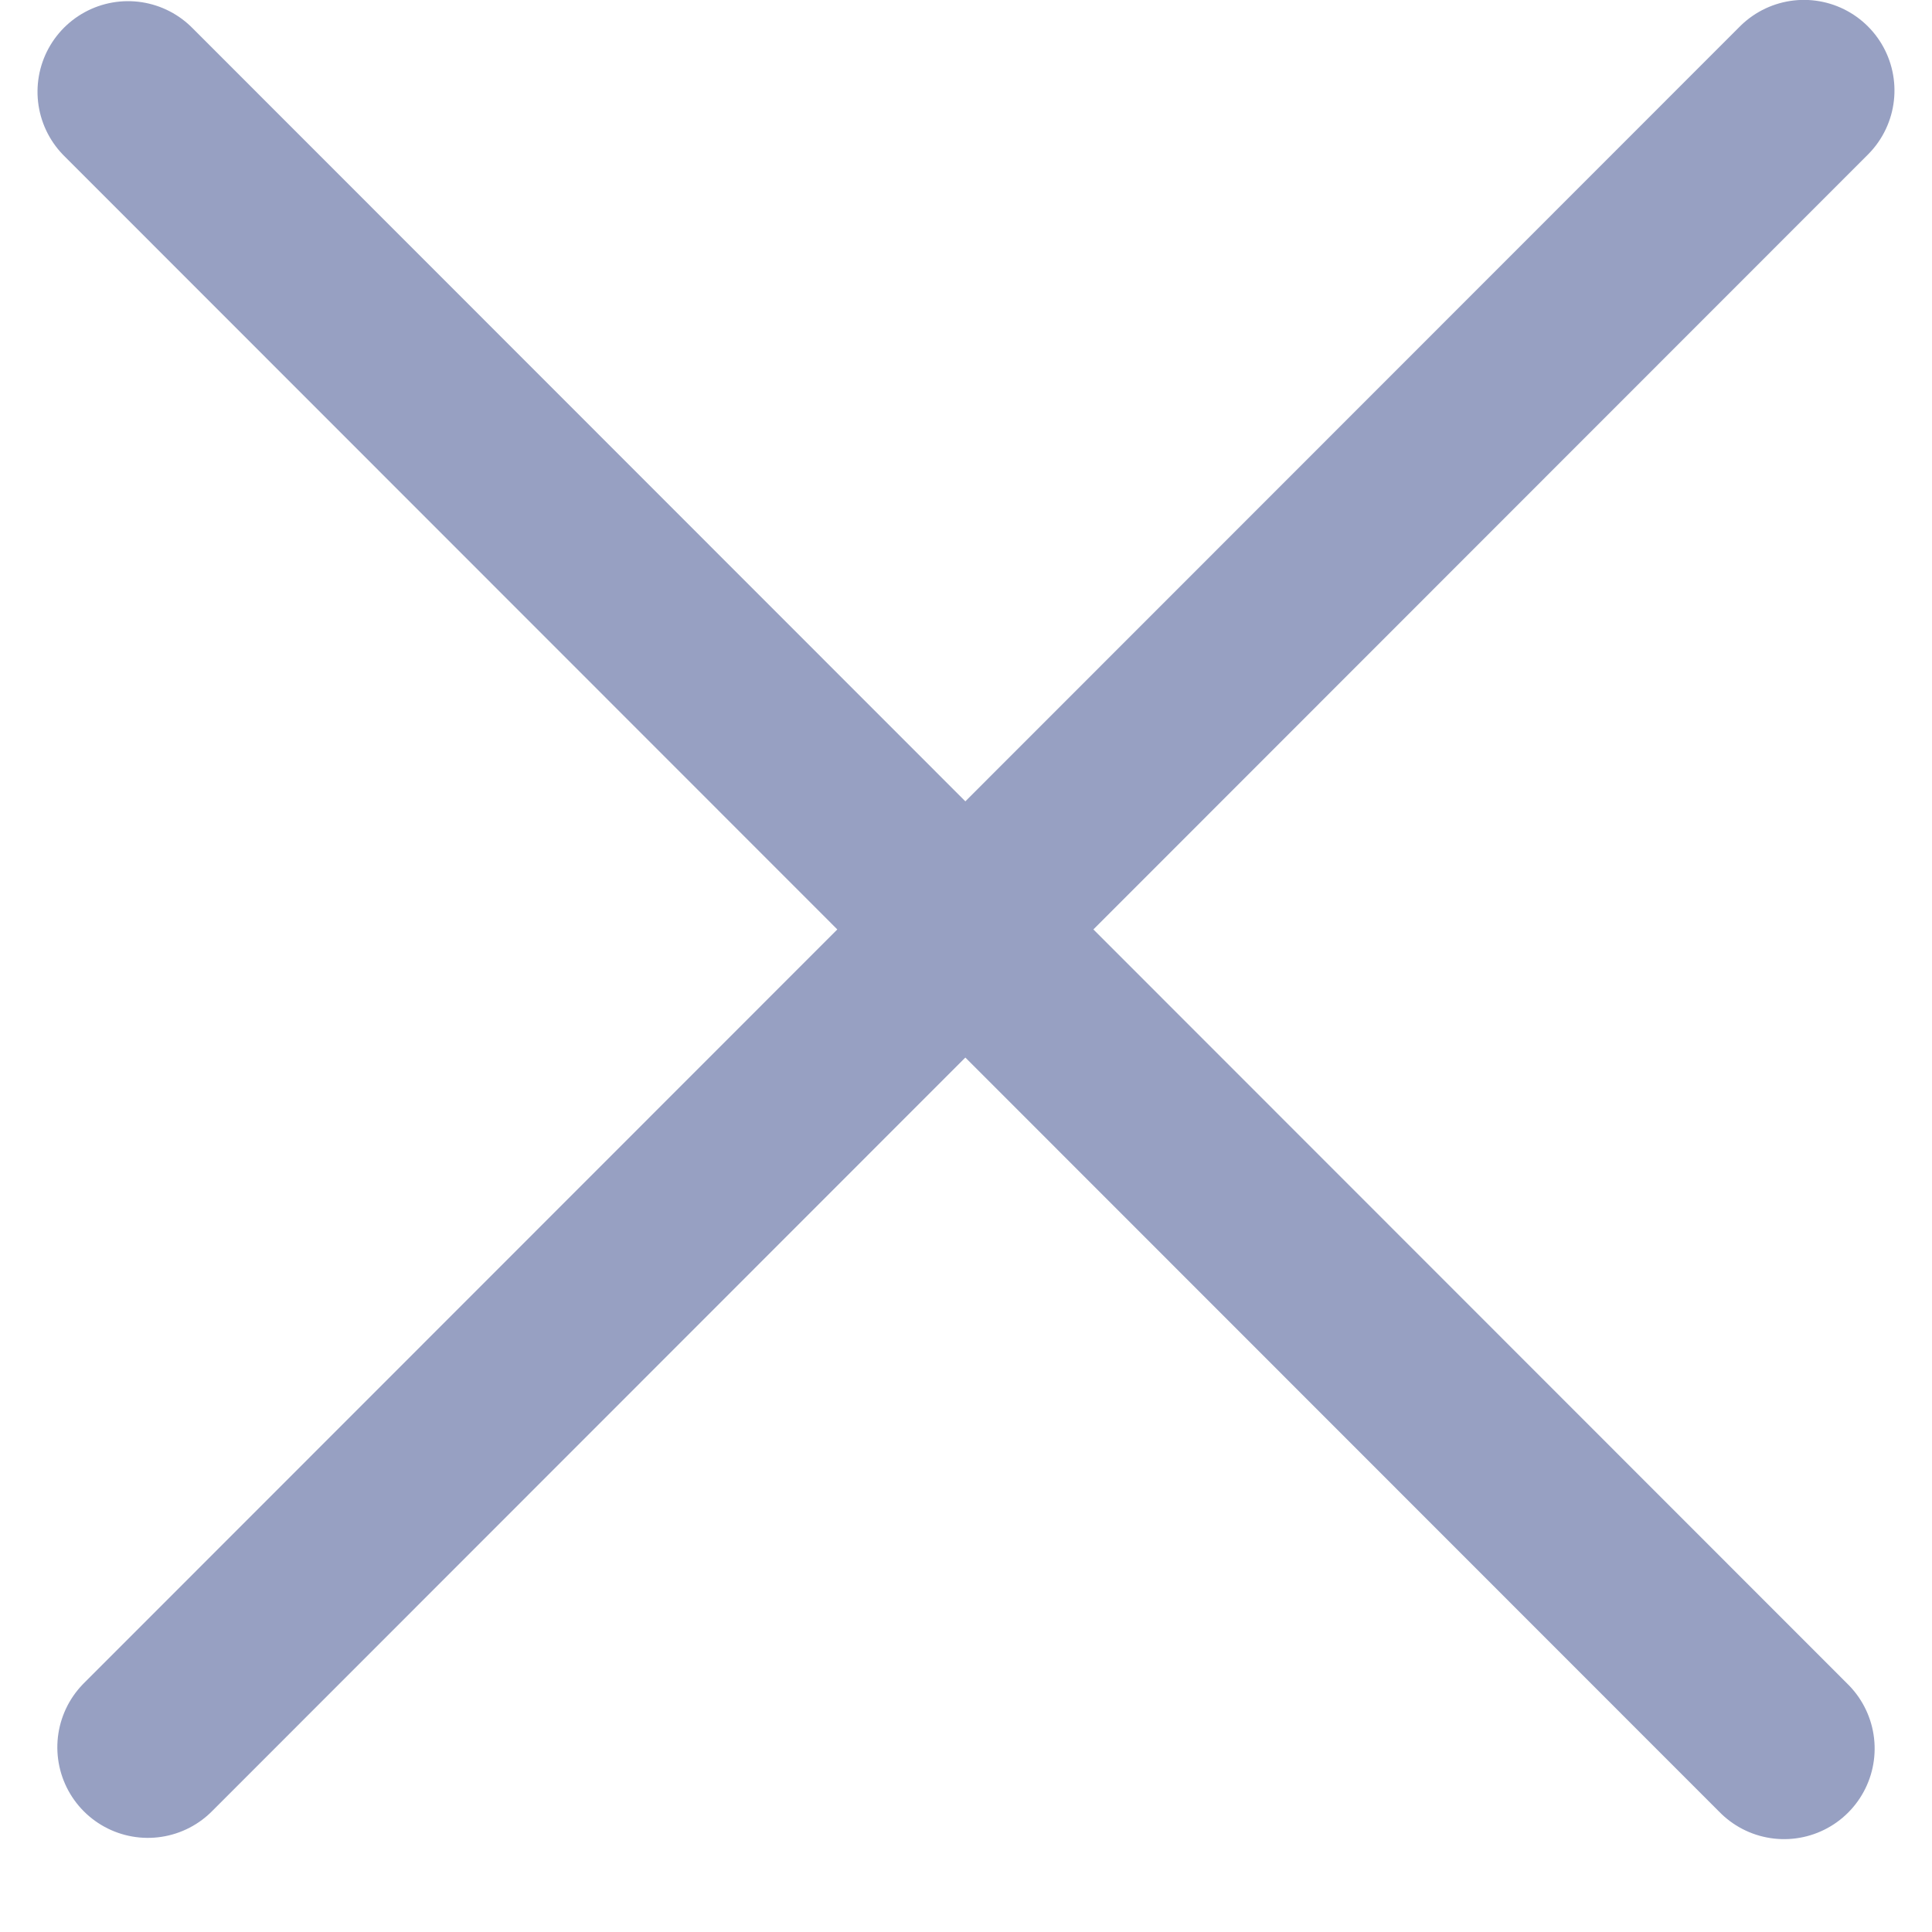
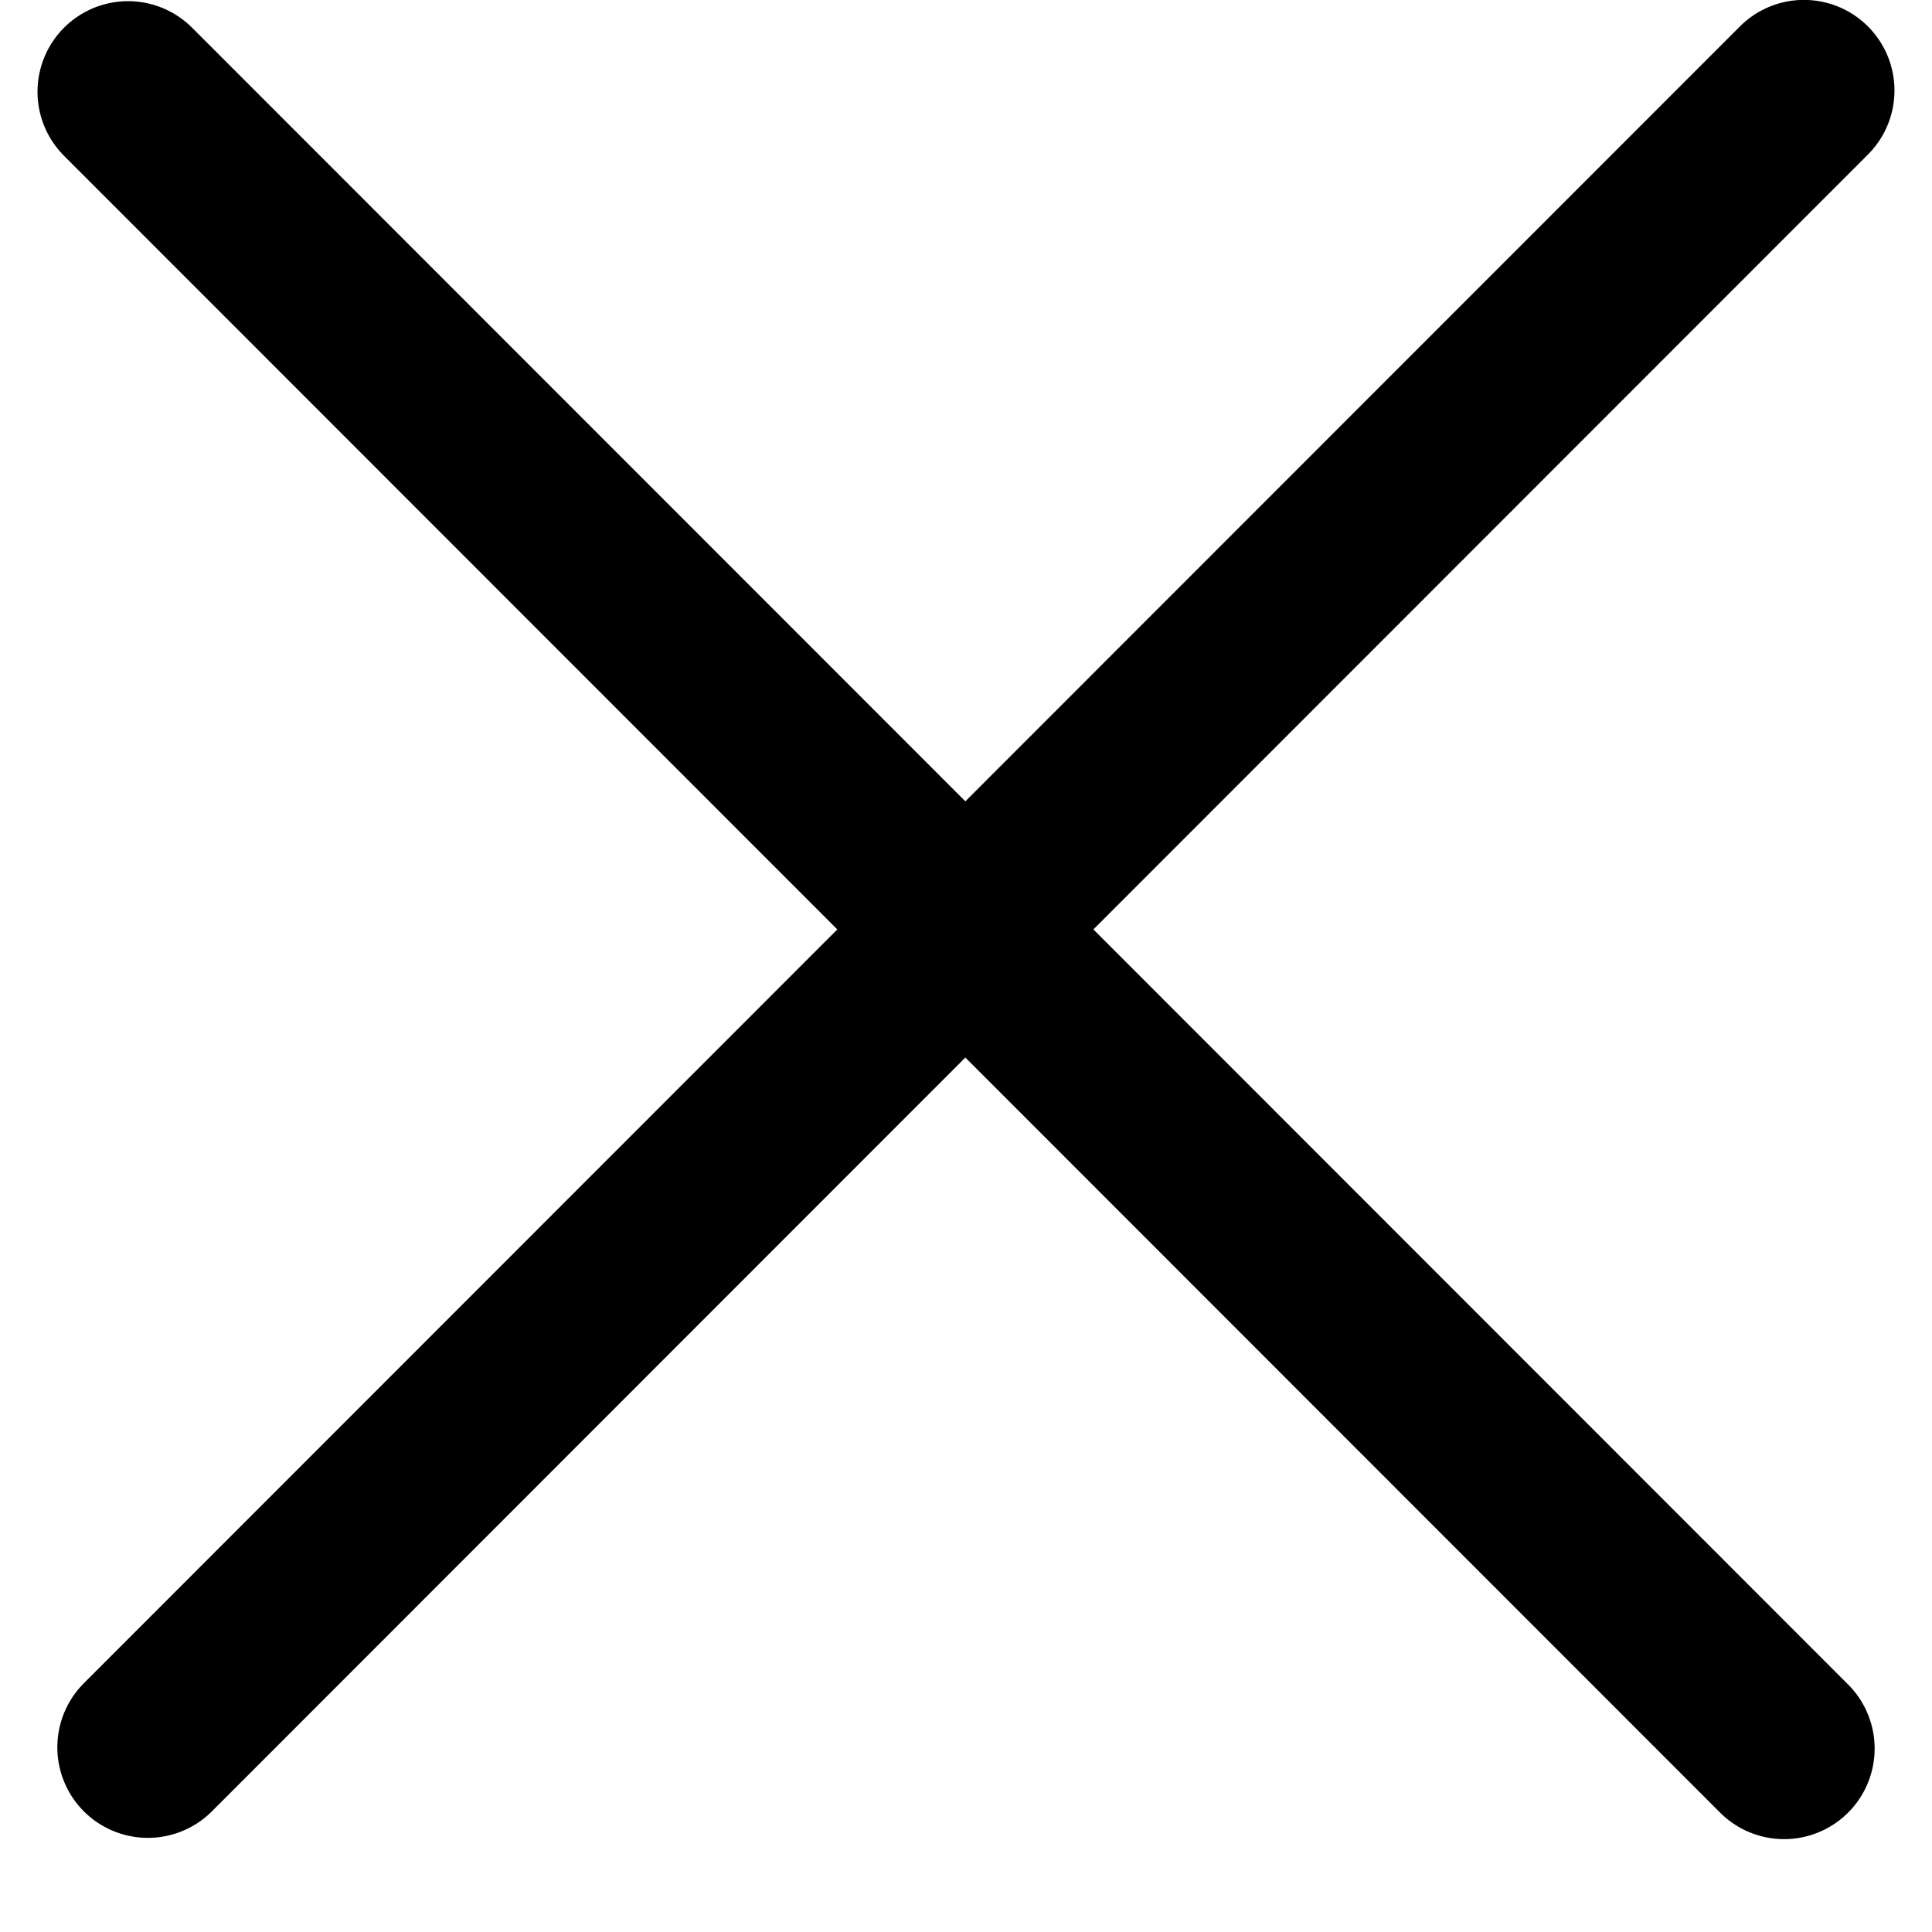
<svg xmlns="http://www.w3.org/2000/svg" width="16" height="16" viewBox="0 0 16 16" fill="none">
-   <line x1="0.75" y1="-0.75" x2="20.15" y2="-0.75" transform="matrix(0.706946 -0.707268 0.706946 0.707268 1.22461 15.5312)" stroke="#97A0C2" stroke-width="1.5" stroke-linecap="round" />
-   <line x1="0.75" y1="-0.75" x2="20.15" y2="-0.75" transform="matrix(0.706946 0.707268 -0.706946 0.707268 0 0.759766)" stroke="#97A0C2" stroke-width="1.5" stroke-linecap="round" />
+   <line x1="0.75" y1="-0.75" x2="20.15" y2="-0.75" transform="matrix(0.706946 -0.707268 0.706946 0.707268 1.22461 15.5312)" stroke="currentColor" stroke-width="1.5" stroke-linecap="round" />
+   <line x1="0.75" y1="-0.75" x2="20.15" y2="-0.75" transform="matrix(0.706946 0.707268 -0.706946 0.707268 0 0.759766)" stroke="currentColor" stroke-width="1.5" stroke-linecap="round" />
</svg>
